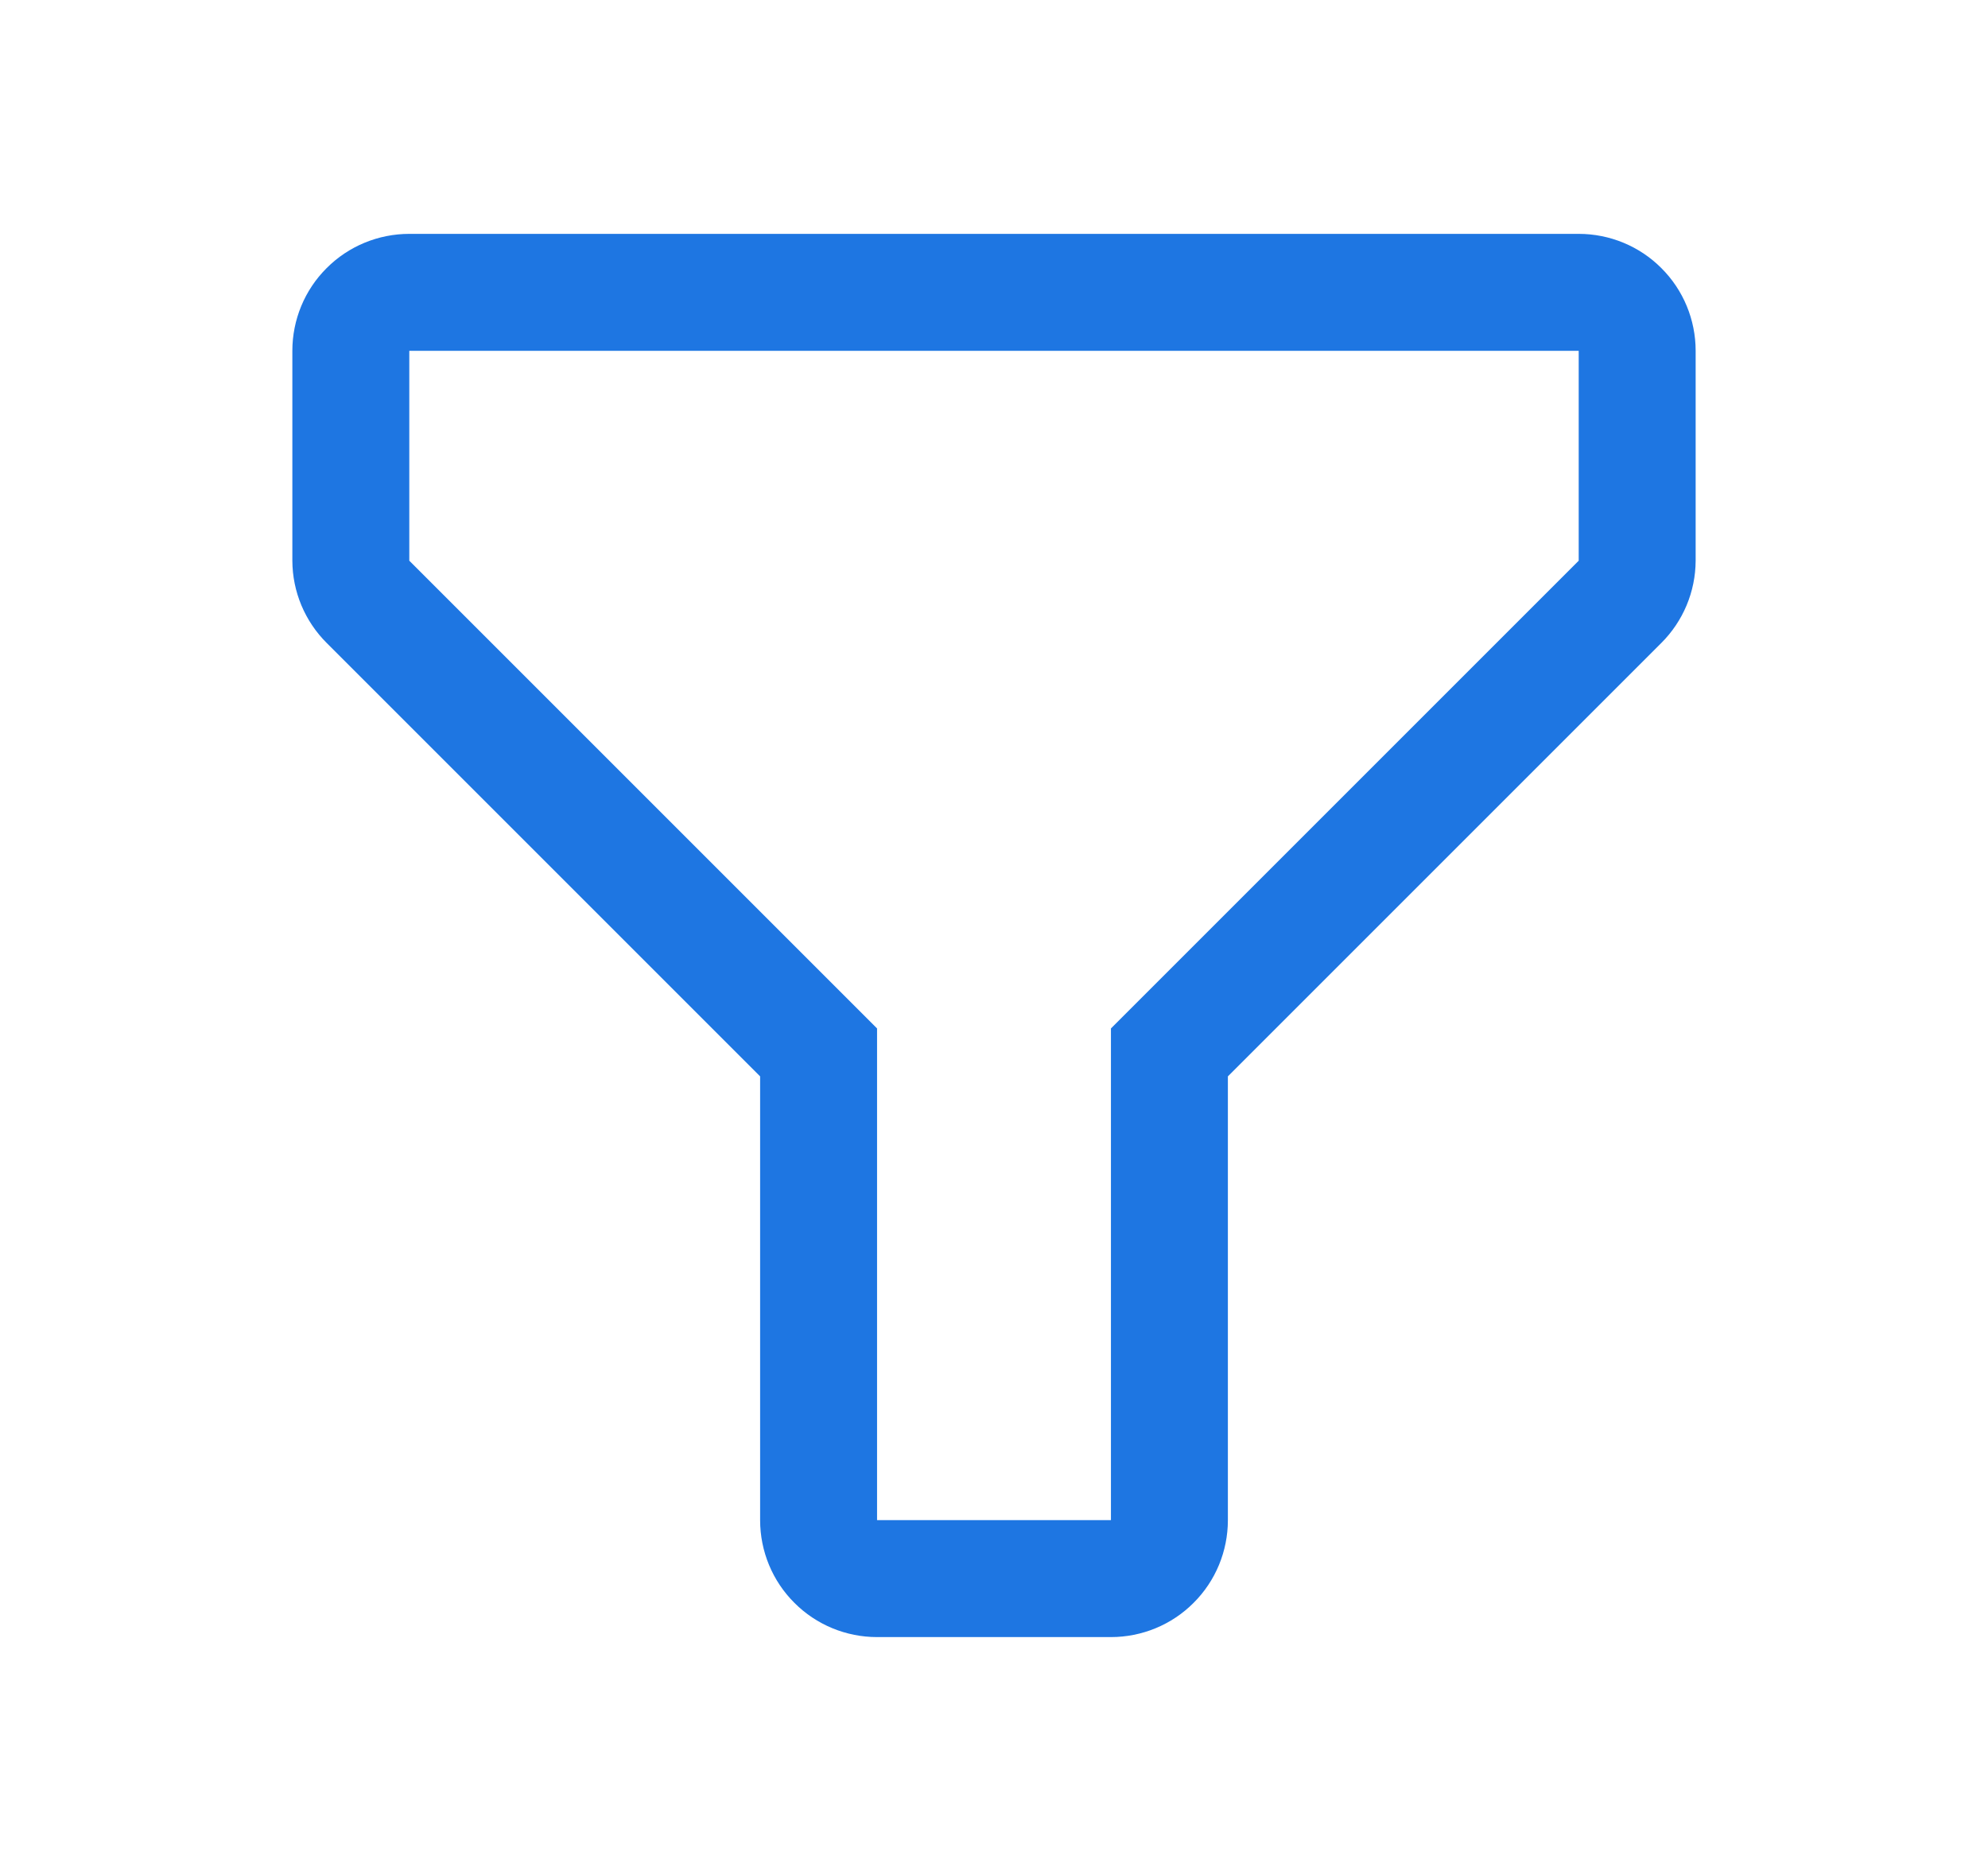
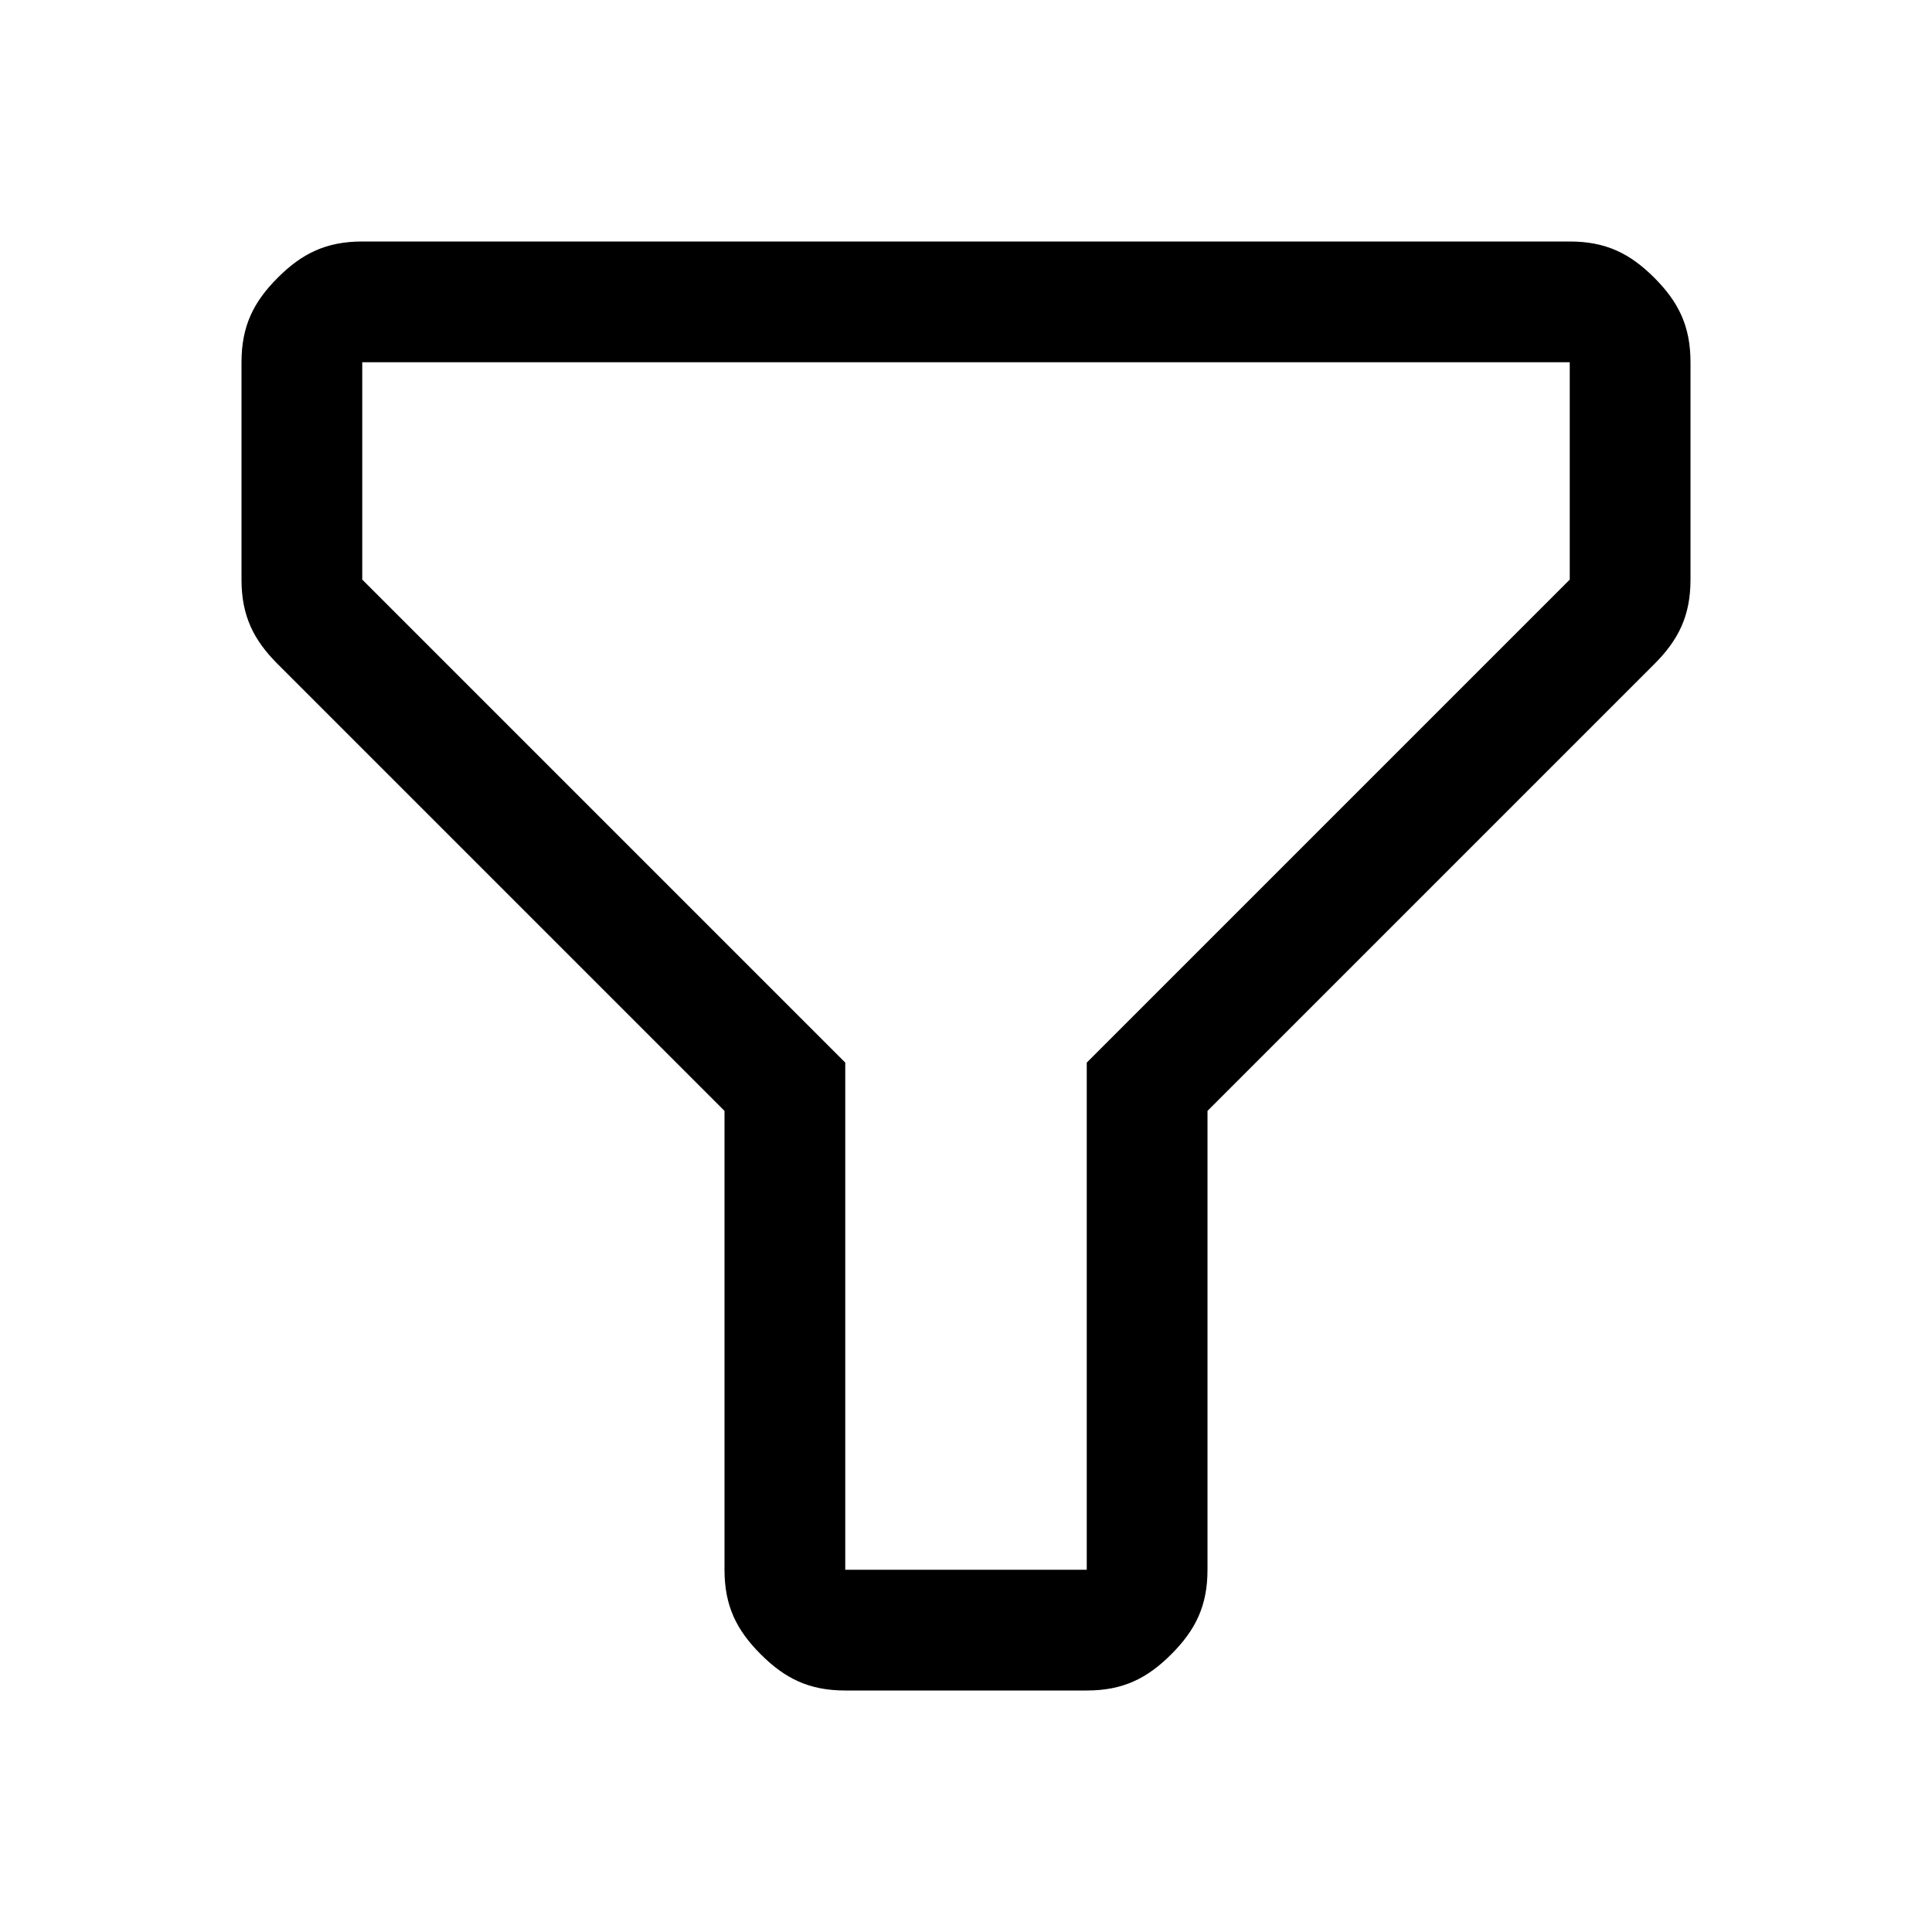
- <svg xmlns="http://www.w3.org/2000/svg" width="17" height="16" viewBox="0 0 17 16" fill="none">
-   <path d="M9.5 14H7.5C7.235 14 6.98 13.895 6.793 13.707C6.605 13.52 6.5 13.265 6.5 13V9.205L2.795 5.5C2.607 5.313 2.501 5.06 2.5 4.795V3C2.5 2.735 2.605 2.48 2.793 2.293C2.98 2.105 3.235 2 3.5 2H13.5C13.765 2 14.02 2.105 14.207 2.293C14.395 2.48 14.5 2.735 14.5 3V4.795C14.499 5.06 14.393 5.313 14.205 5.5L10.5 9.205V13C10.5 13.265 10.395 13.52 10.207 13.707C10.02 13.895 9.765 14 9.5 14ZM3.5 3V4.795L7.5 8.795V13H9.5V8.795L13.5 4.795V3H3.5Z" fill="#1E76E2" />
+ <svg xmlns="http://www.w3.org/2000/svg" version="1.1" id="Слой_1" x="0px" y="0px" viewBox="0 0 16 16" style="enable-background:new 0 0 16 16;" xml:space="preserve">
+   <path d="M9,14H7c-0.3,0-0.5-0.1-0.7-0.3C6.1,13.5,6,13.3,6,13V9.2L2.3,5.5C2.1,5.3,2,5.1,2,4.8V3c0-0.3,0.1-0.5,0.3-0.7C2.5,2.1,2.7,2,3,2h10c0.3,0,0.5,0.1,0.7,0.3C13.9,2.5,14,2.7,14,3v1.8c0,0.3-0.1,0.5-0.3,0.7L10,9.2V13c0,0.3-0.1,0.5-0.3,0.7S9.3,14,9,14z M3,3v1.8l4,4V13h2V8.8l4-4V3H3z" />
</svg>
